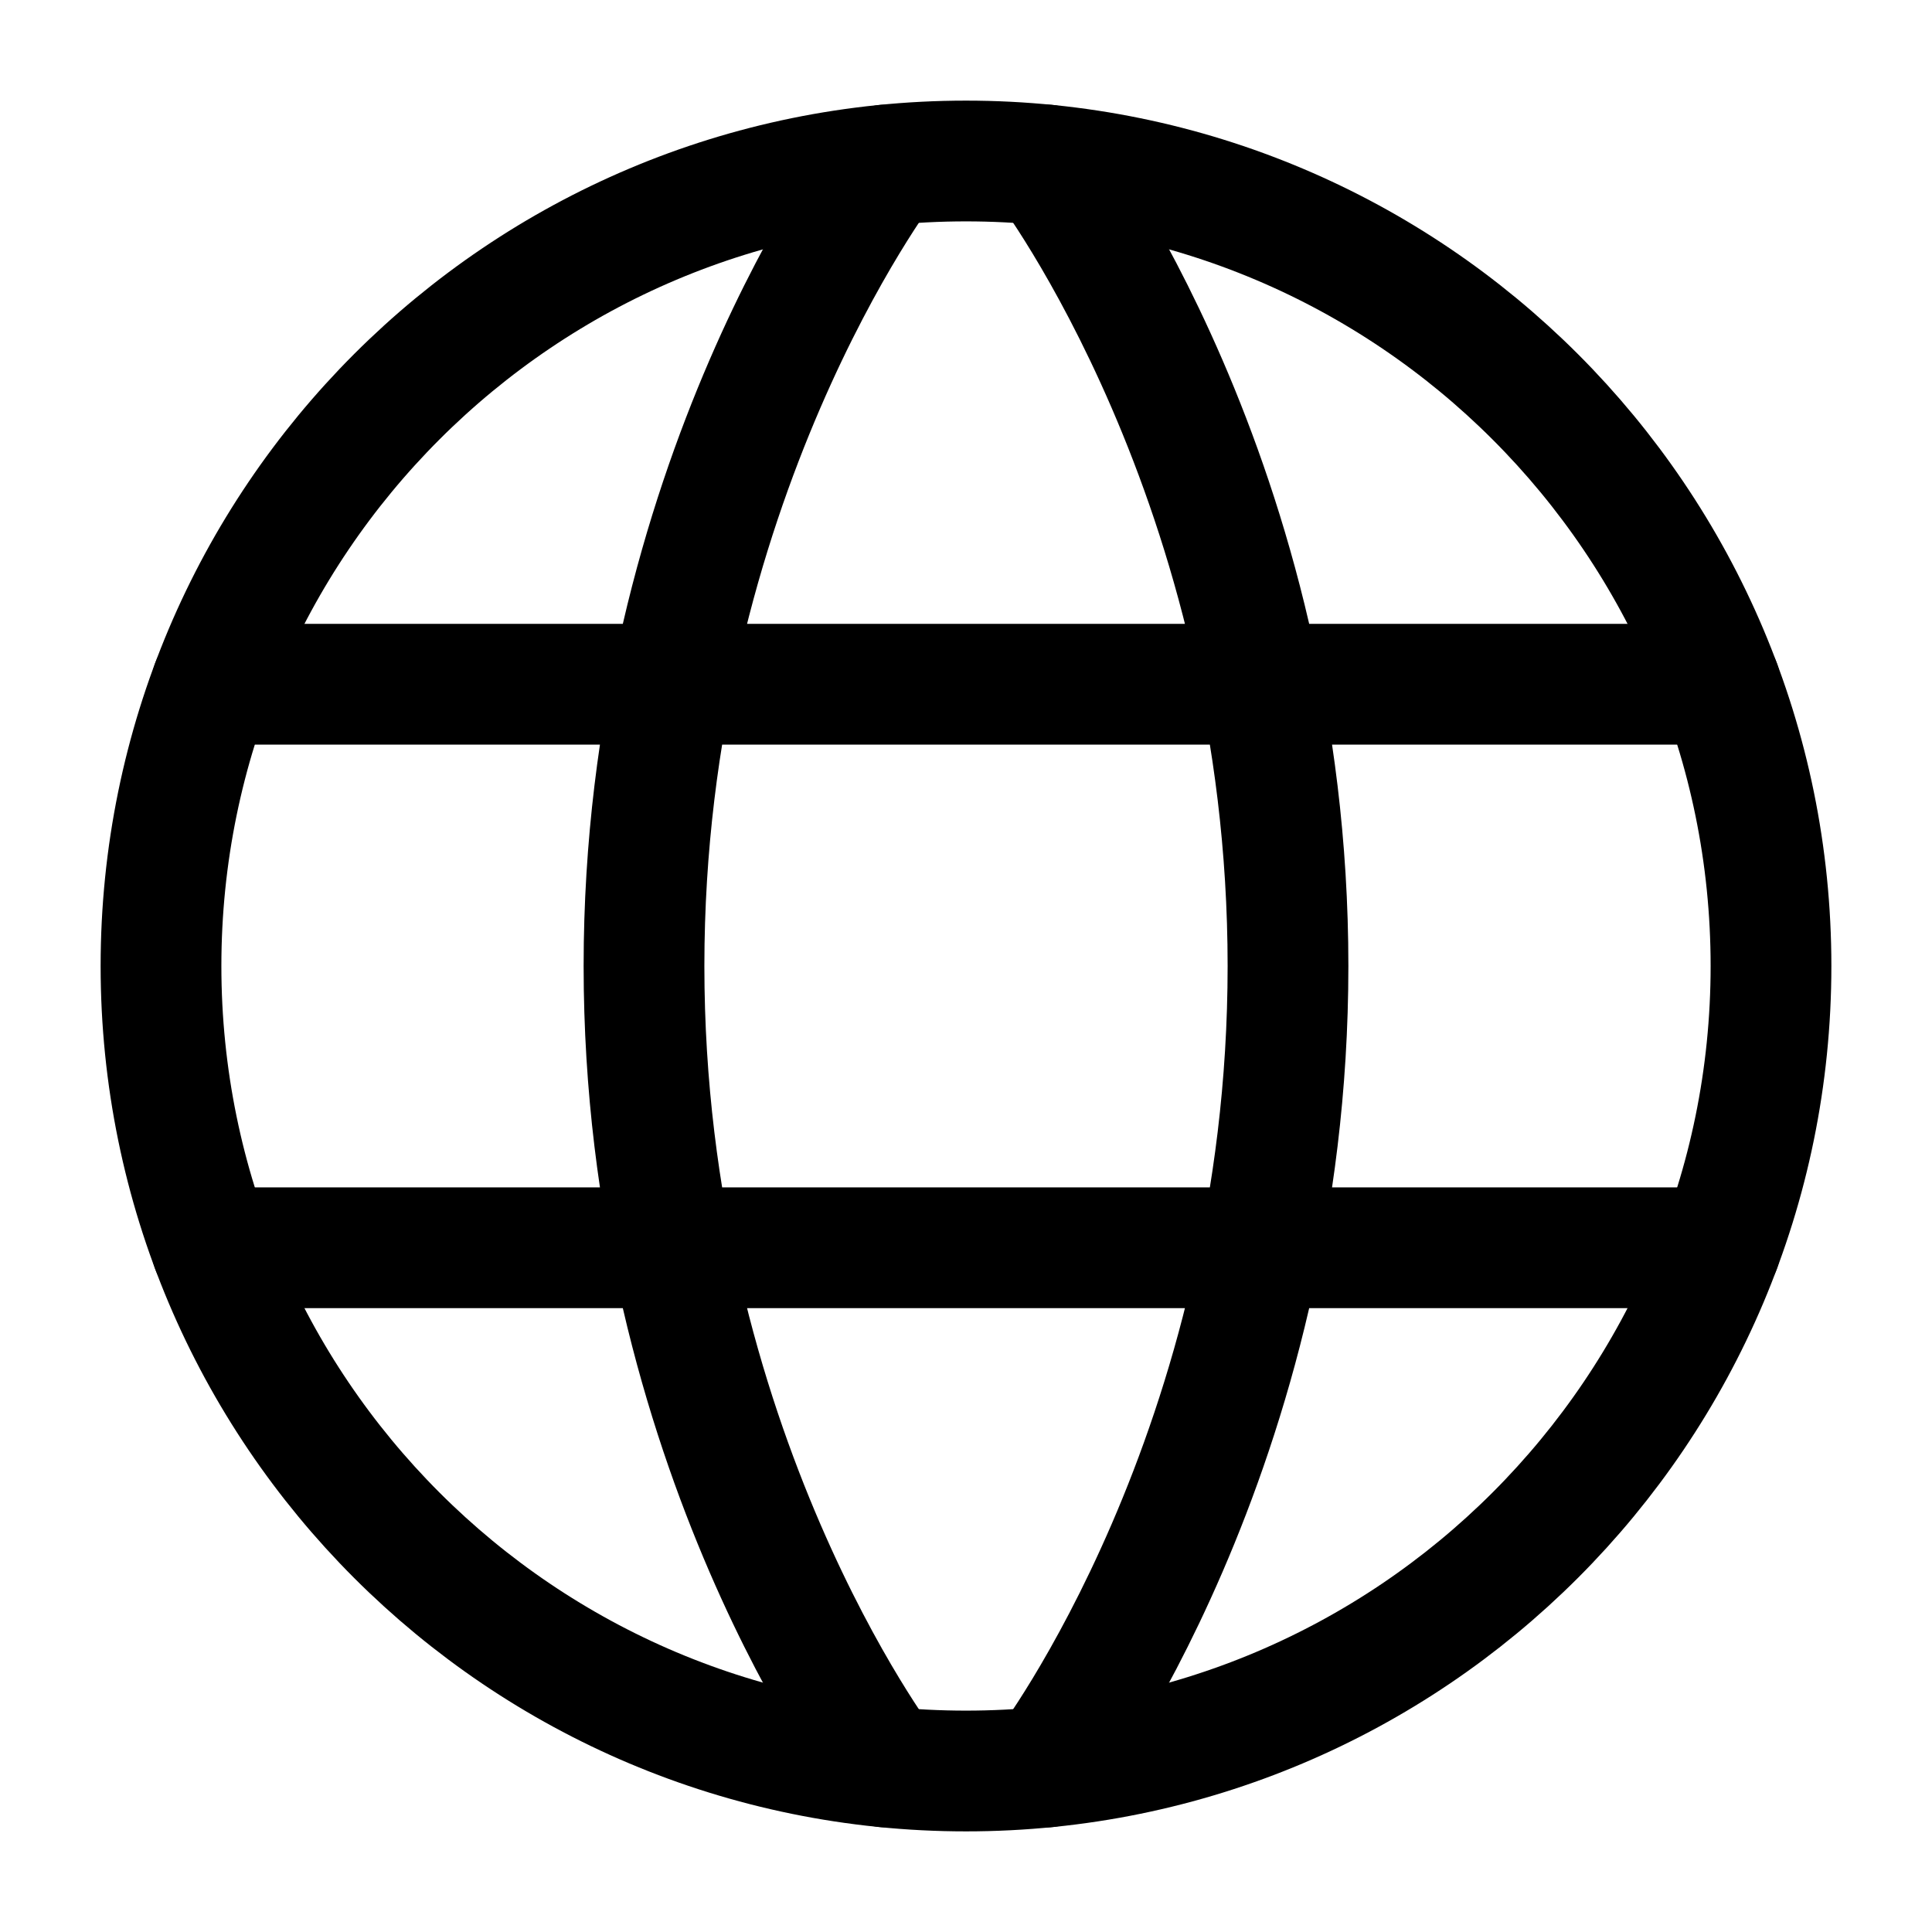
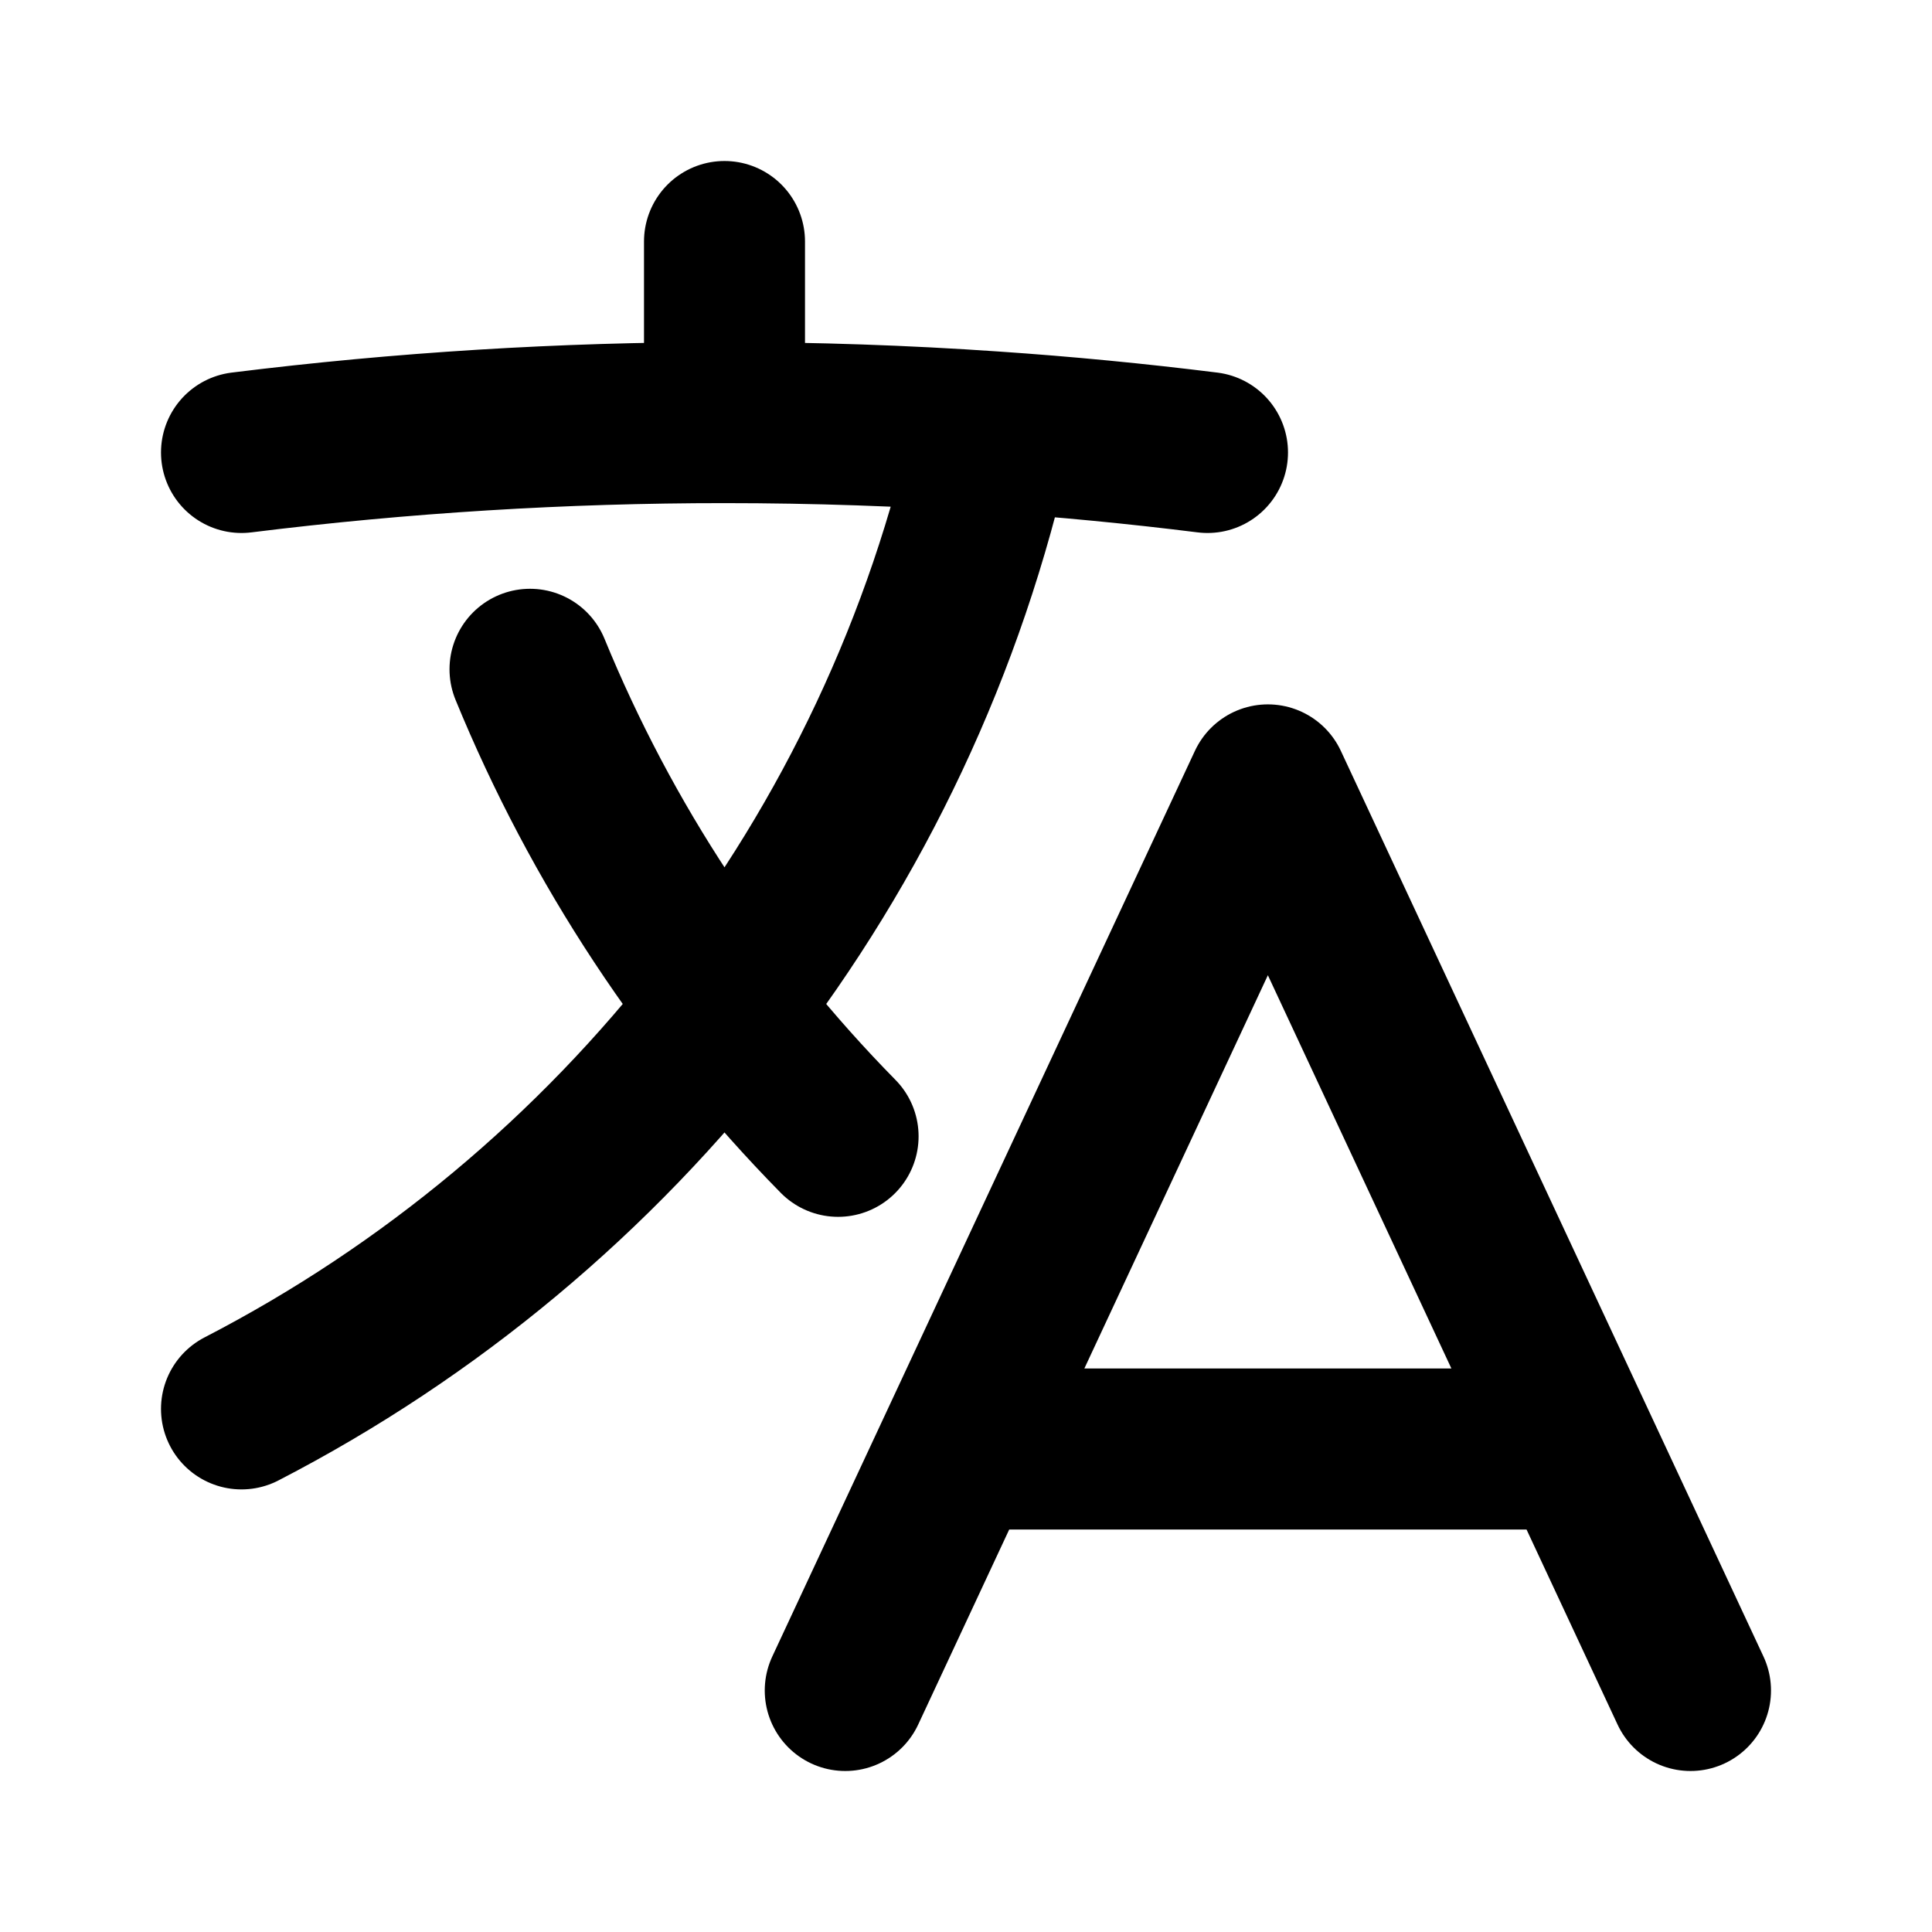
- <svg xmlns="http://www.w3.org/2000/svg" width="32" height="32" viewBox="0 0 24 24">
-   <g fill="none" stroke="currentColor" stroke-linecap="round" stroke-linejoin="round" stroke-width="1.5">
-     <path d="M2 12c0 5.523 4.477 10 10 10s10-4.477 10-10S17.523 2 12 2S2 6.477 2 12Z" />
-     <path d="M13 2.05S16 6 16 12c0 6-3 9.95-3 9.95m-2 0S8 18 8 12c0-6 3-9.95 3-9.95M2.63 15.5h18.74m-18.74-7h18.74" />
-   </g>
+ <svg xmlns="http://www.w3.org/2000/svg" fill="none" viewBox="0 0 24 24" stroke-width="2" stroke="currentColor" class="w-6 h-6">
+   <path stroke-linecap="round" stroke-linejoin="round" d="M10.5 21l5.25-11.25L21 21m-9-3h7.5M3 5.621a48.474 48.474 0 016-.371m0 0c1.12 0 2.233.038 3.334.114M9 5.25V3m3.334 2.364C11.176 10.658 7.69 15.08 3 17.502m9.334-12.138c.896.061 1.785.147 2.666.257m-4.589 8.495a18.023 18.023 0 01-3.827-5.802" />
</svg>
